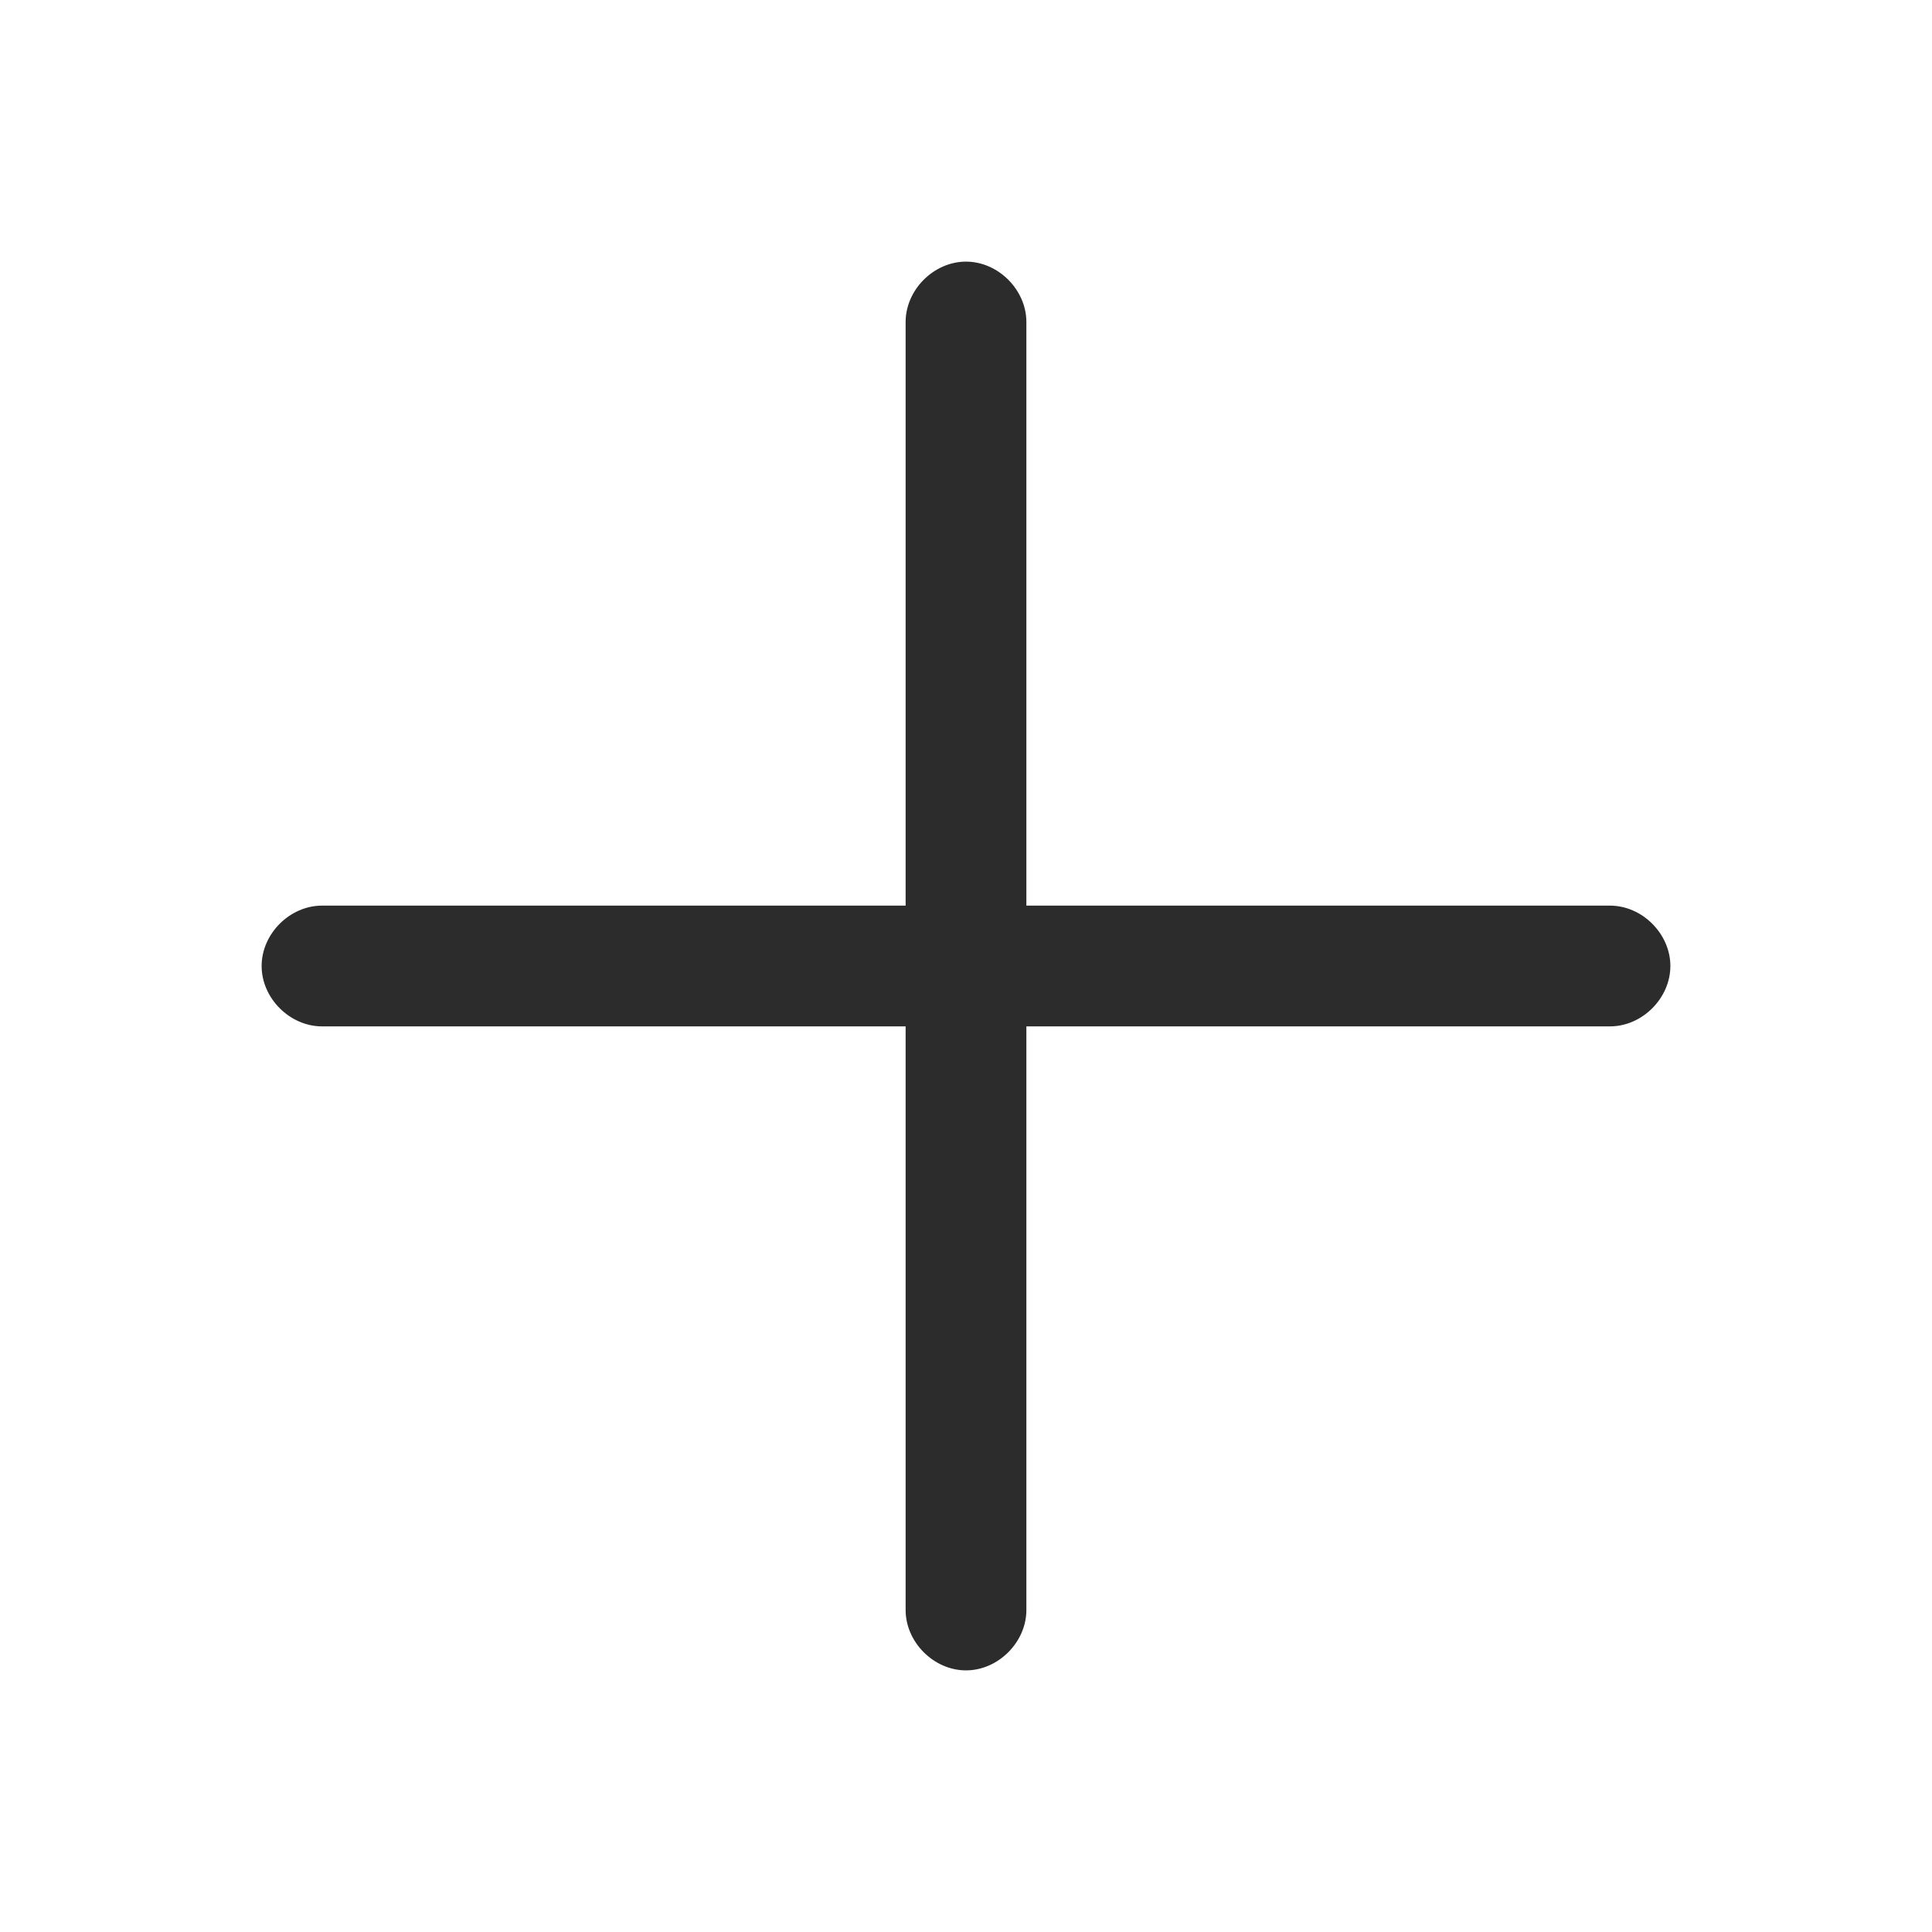
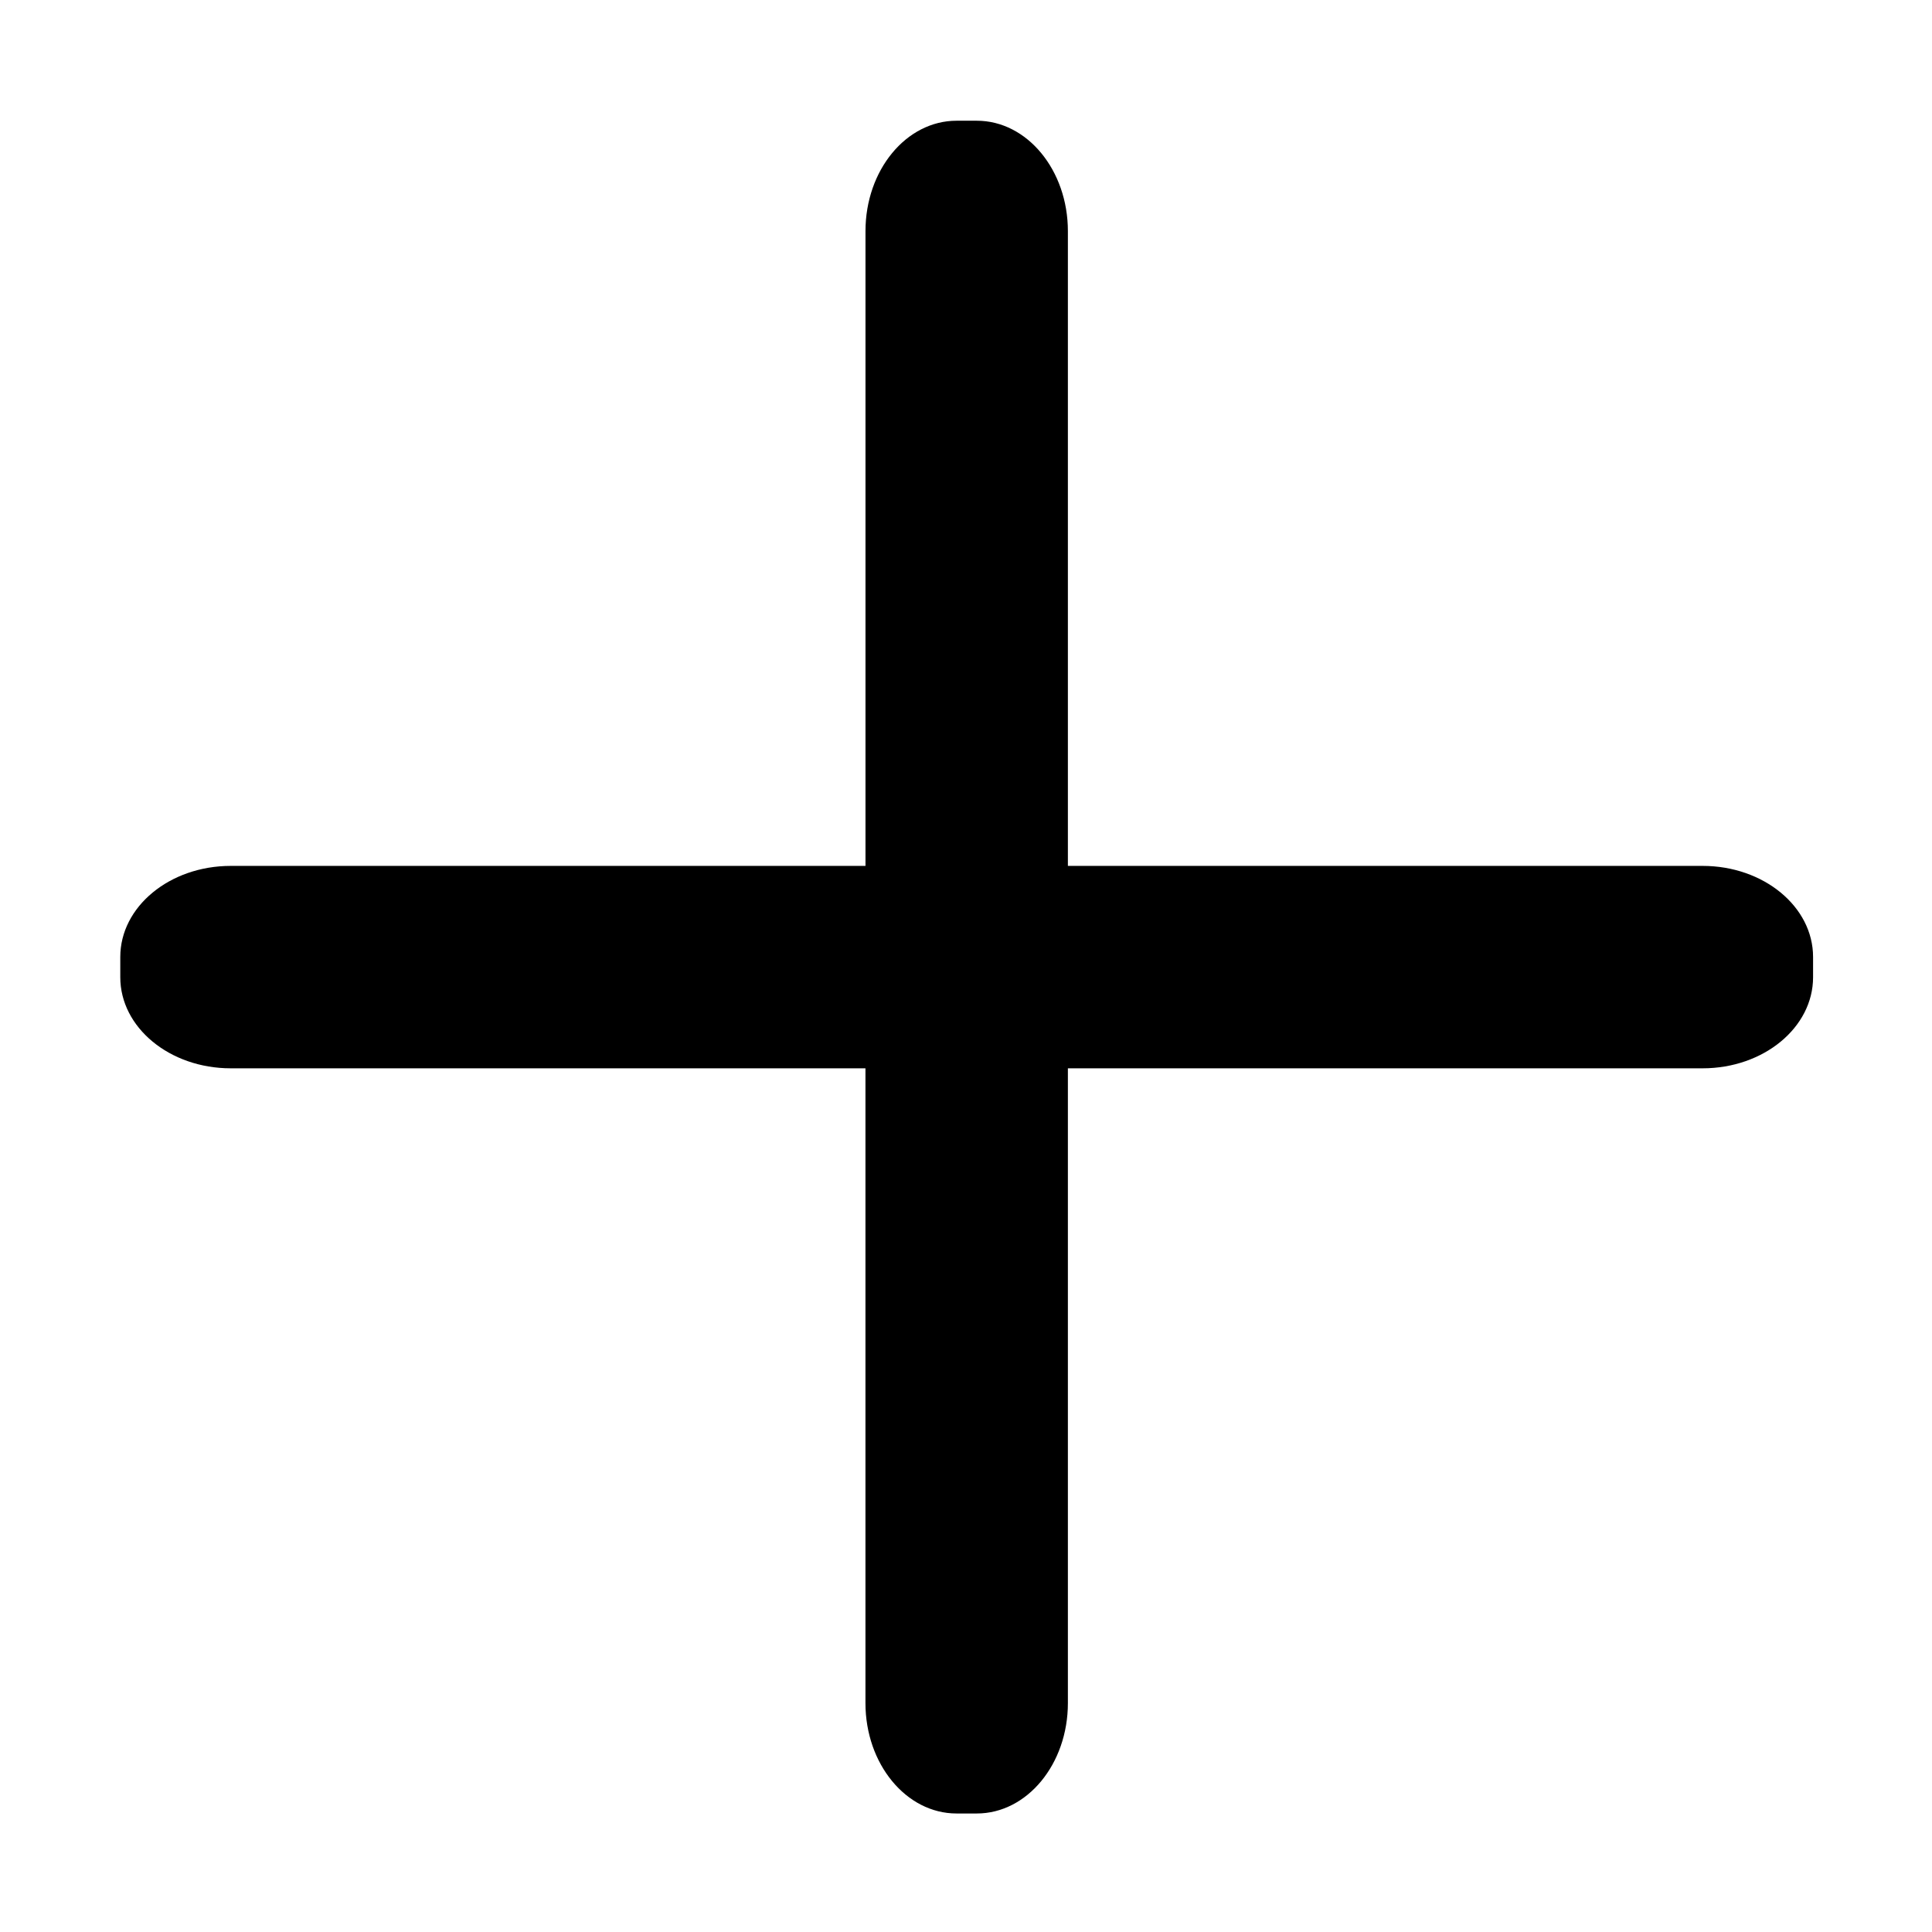
- <svg xmlns="http://www.w3.org/2000/svg" t="1680445186202" class="icon" viewBox="0 0 1024 1024" version="1.1" p-id="3547" width="100" height="100">
-   <path d="M853.333 480H544V170.667c0-17.067-14.933-32-32-32s-32 14.933-32 32v309.333H170.667c-17.067 0-32 14.933-32 32s14.933 32 32 32h309.333V853.333c0 17.067 14.933 32 32 32s32-14.933 32-32V544H853.333c17.067 0 32-14.933 32-32s-14.933-32-32-32z" fill="#2c2c2c" p-id="3548" />
+ <svg xmlns="http://www.w3.org/2000/svg" t="1680446863217" class="icon" viewBox="0 0 1024 1024" version="1.1" p-id="3754" width="100" height="100">
+   <path d="M902.453 458.945 566.002 458.945 566.002 122.503c0-32.323-21.619-58.514-48.266-58.514l-10.743 0c-26.666 0-48.266 26.189-48.266 58.514l0 336.442L122.267 458.945c-32.314 0-58.514 21.618-58.514 48.275l0 10.733c0 26.657 26.2 48.275 58.514 48.275l336.442 0 0 336.442c0 32.323 21.618 58.514 48.285 58.514l10.723 0c26.666 0 48.286-26.19 48.286-58.514L566.002 566.228l336.451 0c32.304 0 58.514-21.618 58.514-48.275l0-10.733C960.967 480.563 934.758 458.945 902.453 458.945z" p-id="3755" />
</svg>
